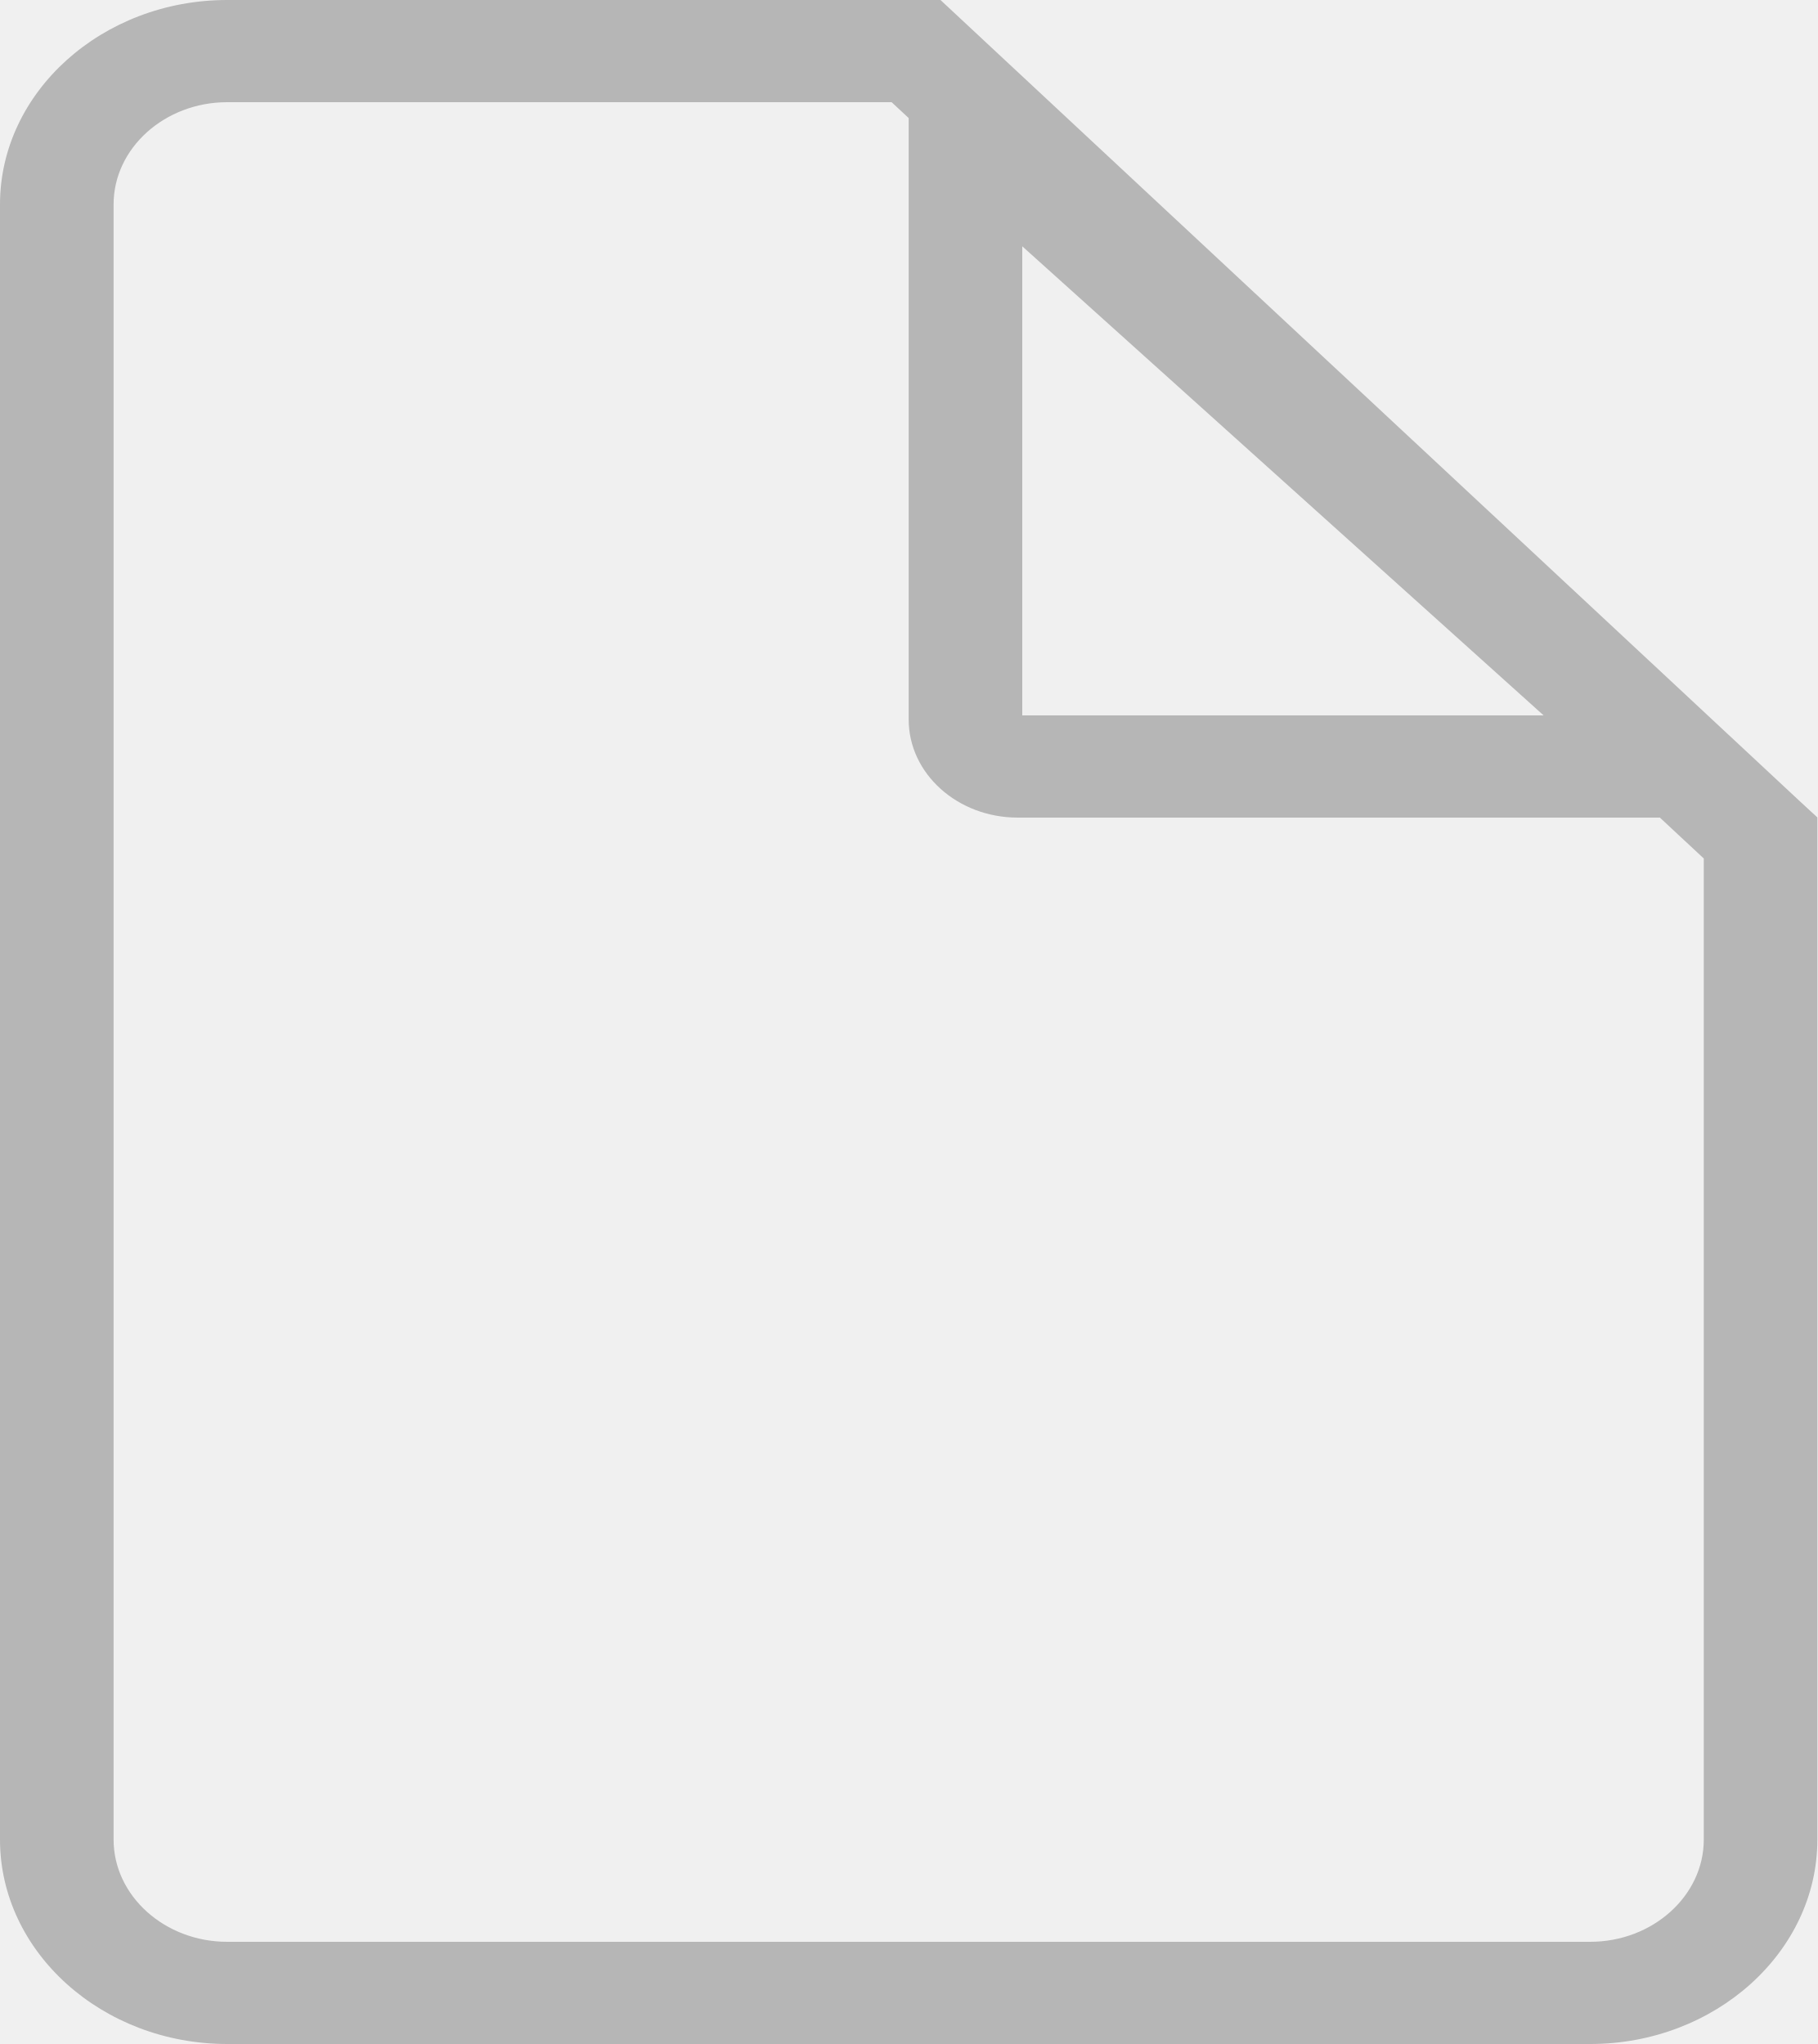
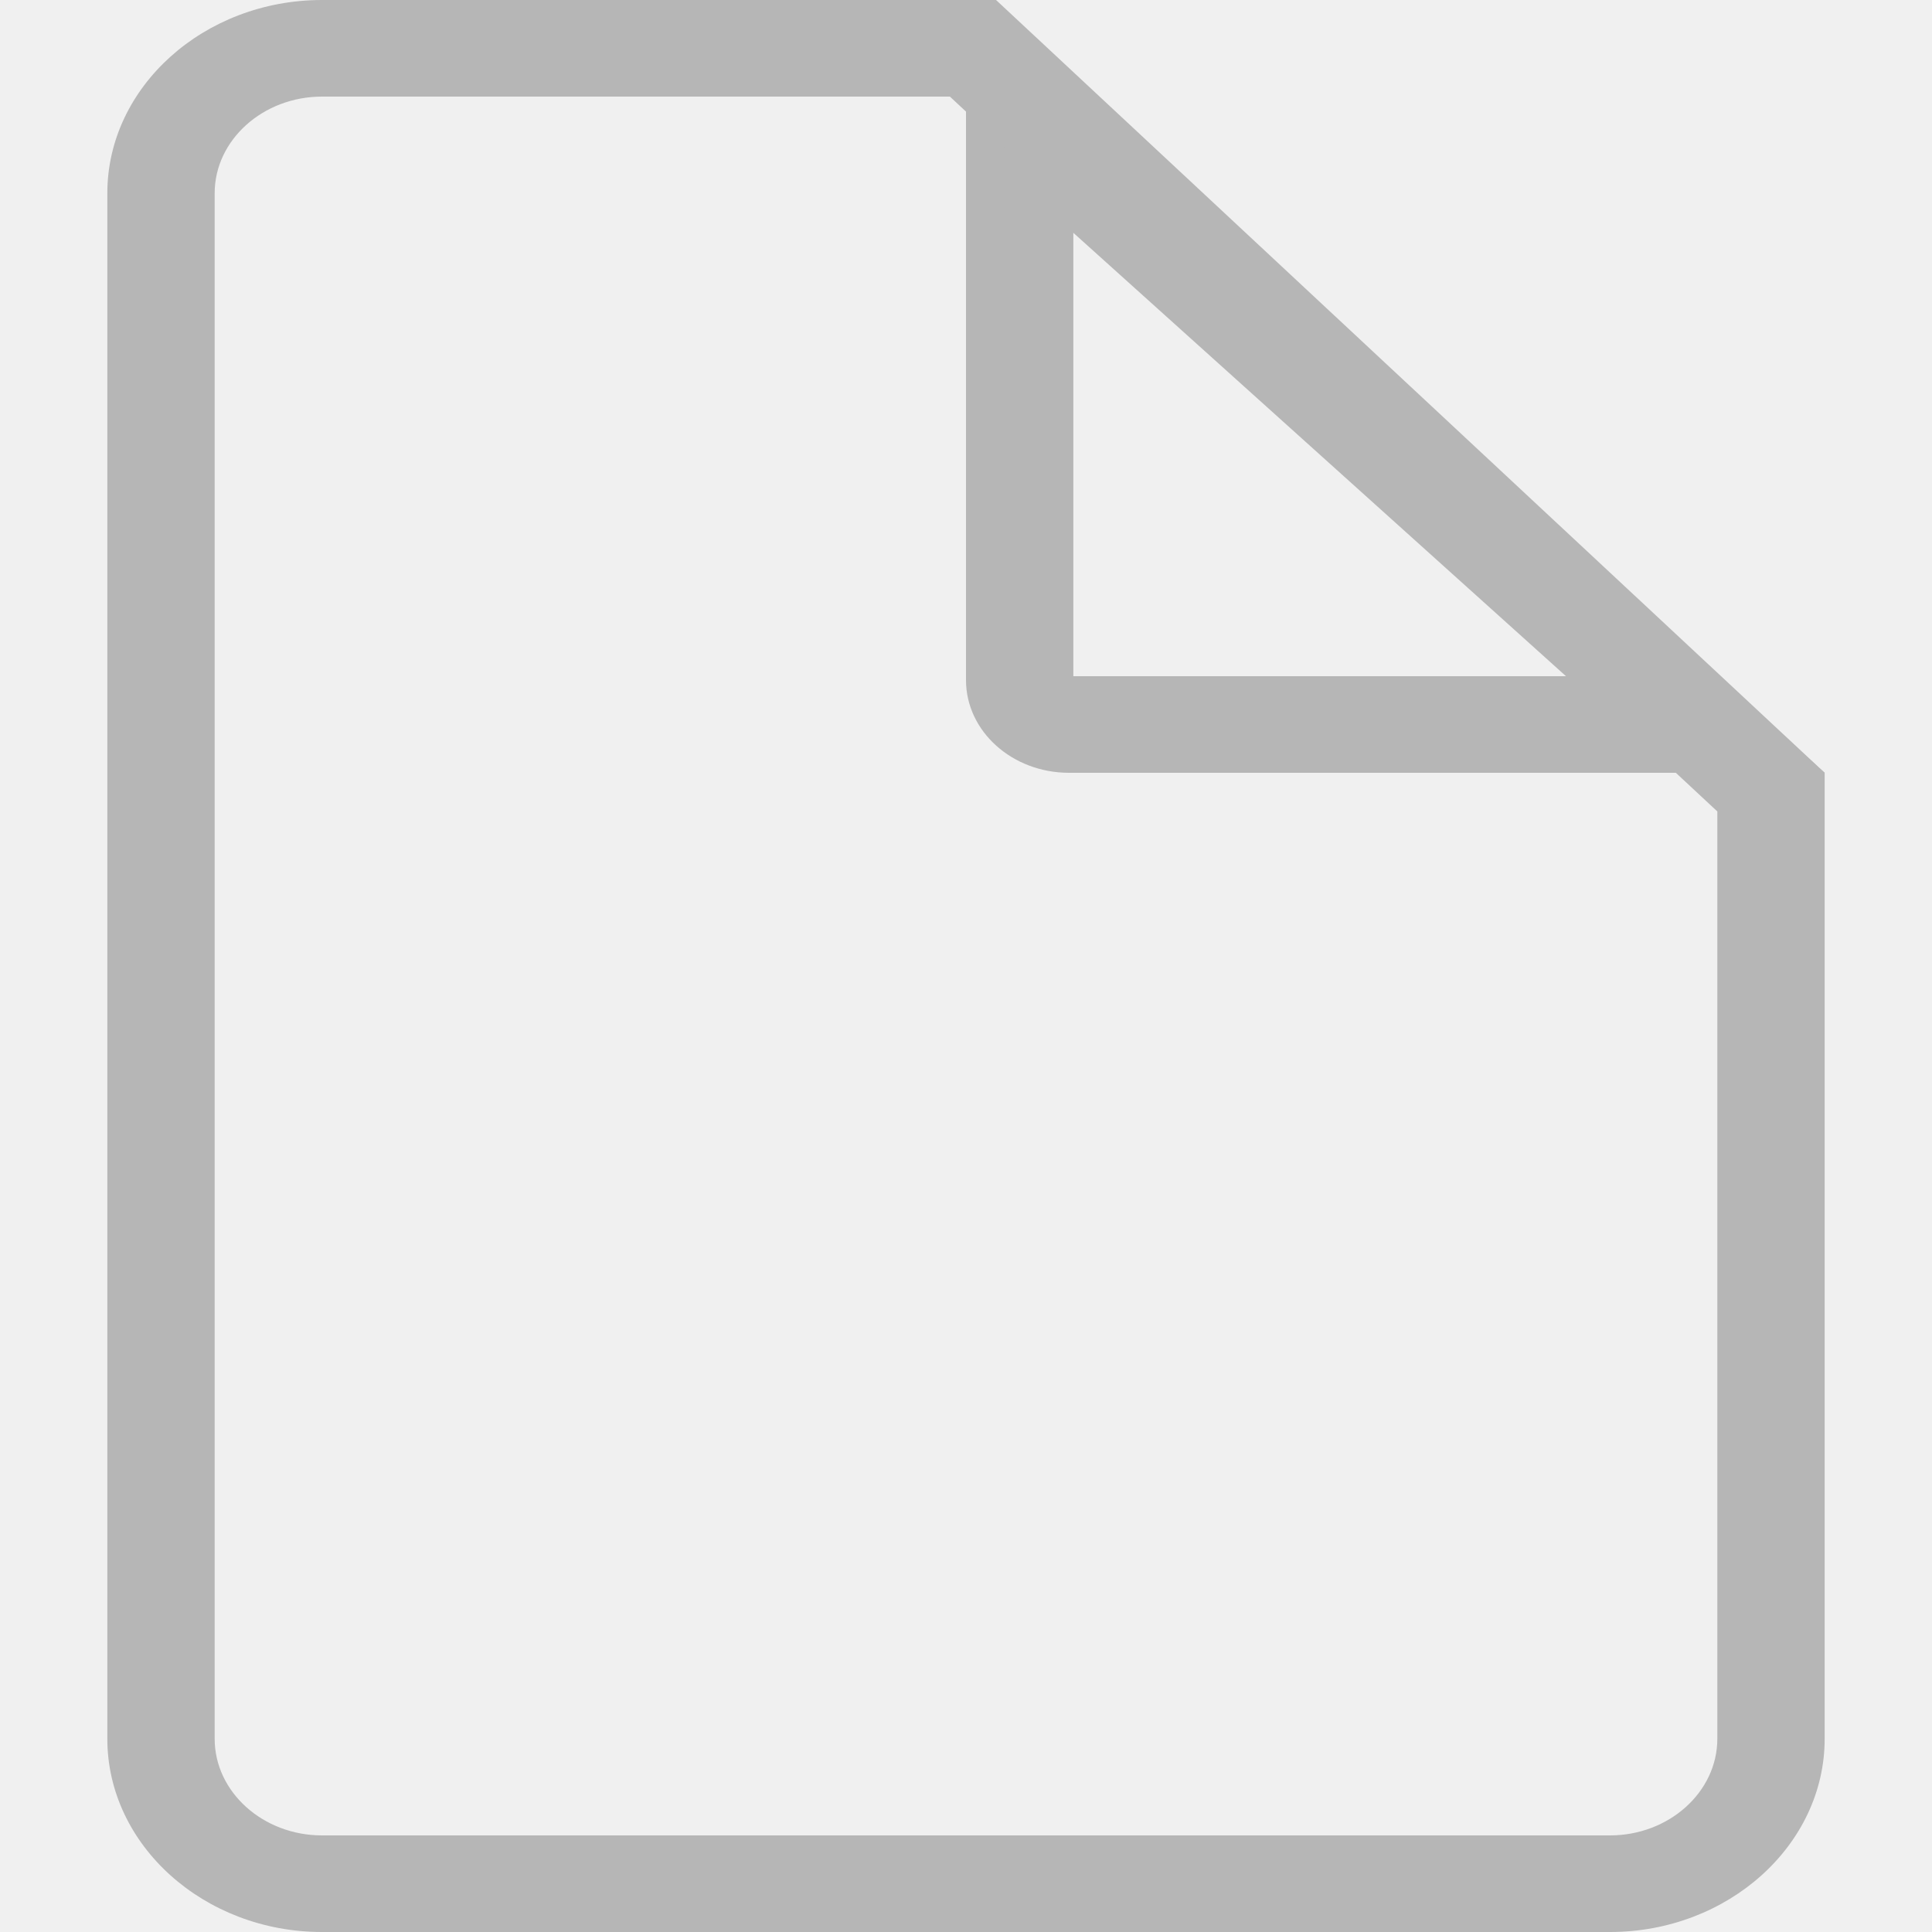
- <svg xmlns="http://www.w3.org/2000/svg" width="16" height="18" viewBox="0 0 16 18" fill="none">
+ <svg xmlns="http://www.w3.org/2000/svg" width="19" height="19" viewBox="0 0 16 18" fill="none">
  <g id="_?ëì ??1" clip-path="url(#clip0_165_3967)">
    <path id="Vector" d="M9 2.169L13.59 6.3H9V2.169ZM8 0V6.336C8 6.813 8.43 7.2 8.96 7.2H16L8 0Z" fill="#B6B6B6" />
    <path id="Vector_2" d="M7.85 0.9L15 7.56V16.2C15 16.695 14.55 17.1 14 17.1H2C1.45 17.1 1 16.695 1 16.2V1.8C1 1.305 1.45 0.9 2 0.9H7.85ZM8.27 0H2C0.9 0 0 0.81 0 1.8V16.2C0 17.19 0.9 18 2 18H14C15.1 18 16 17.19 16 16.2V7.2L8.28 0H8.27Z" fill="#B6B6B6" />
  </g>
  <defs>
    <clipPath id="clip0_165_3967">
      <rect width="16" height="18" fill="white" />
    </clipPath>
  </defs>
</svg>
